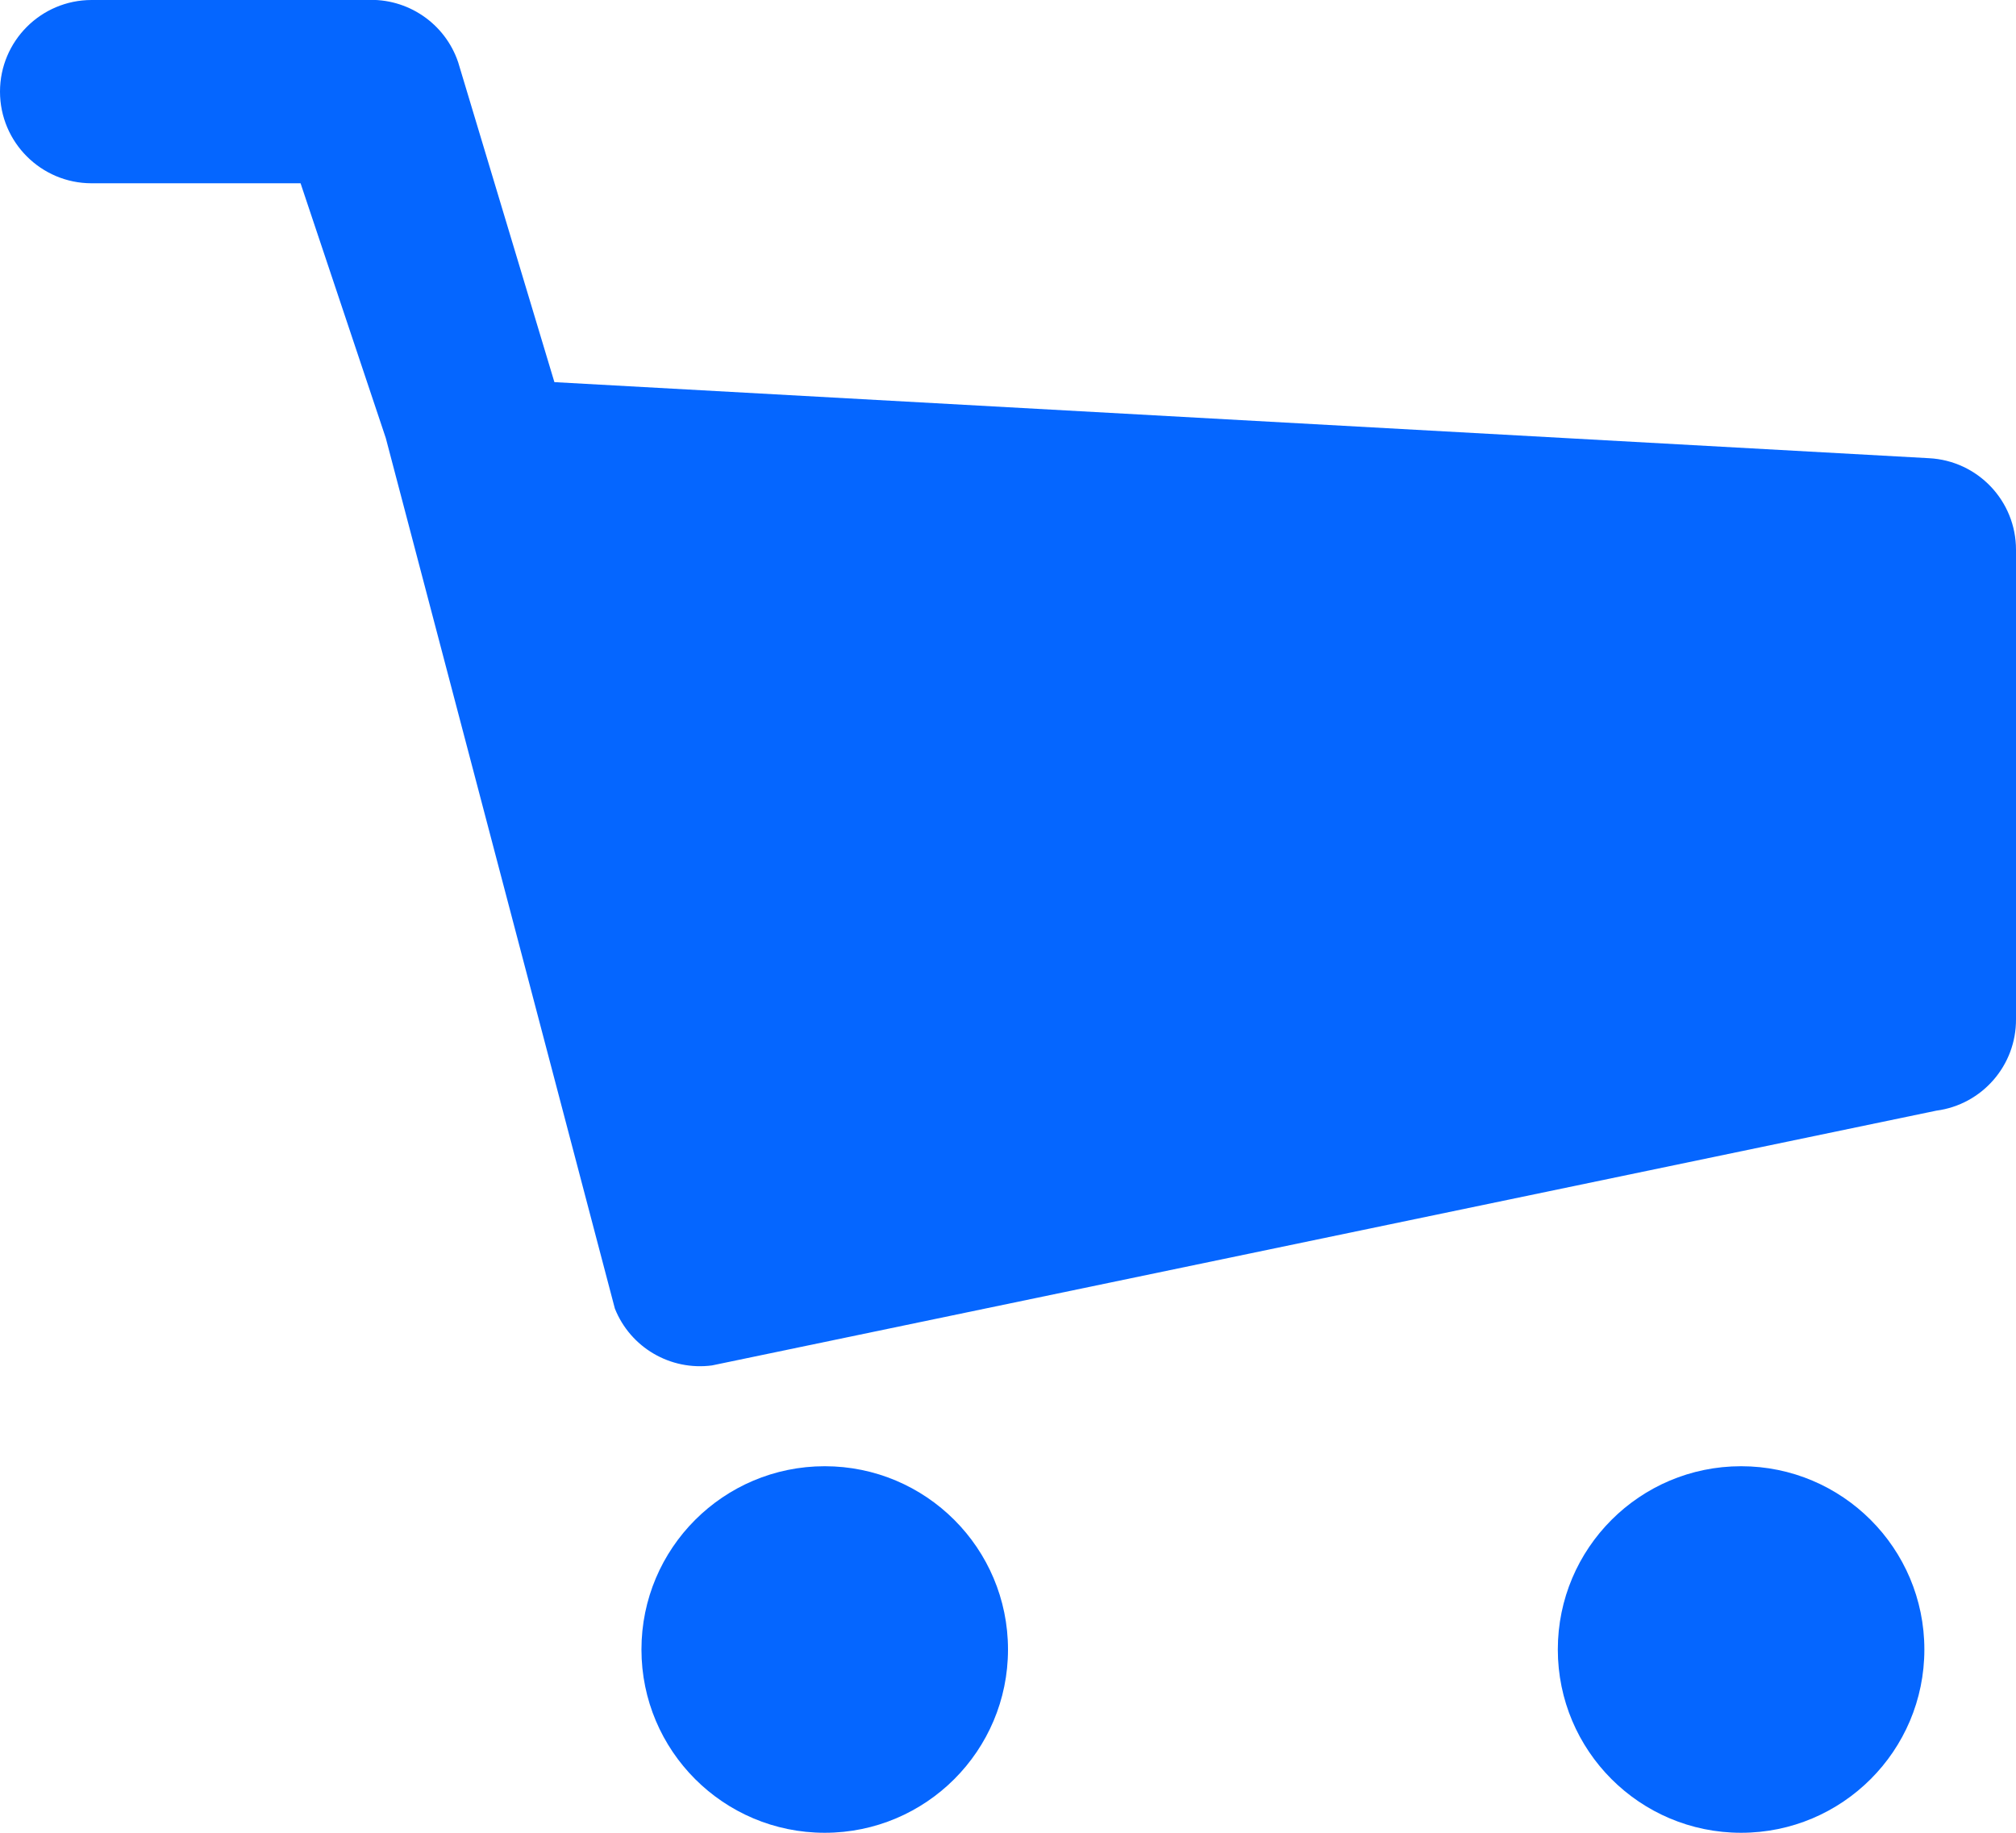
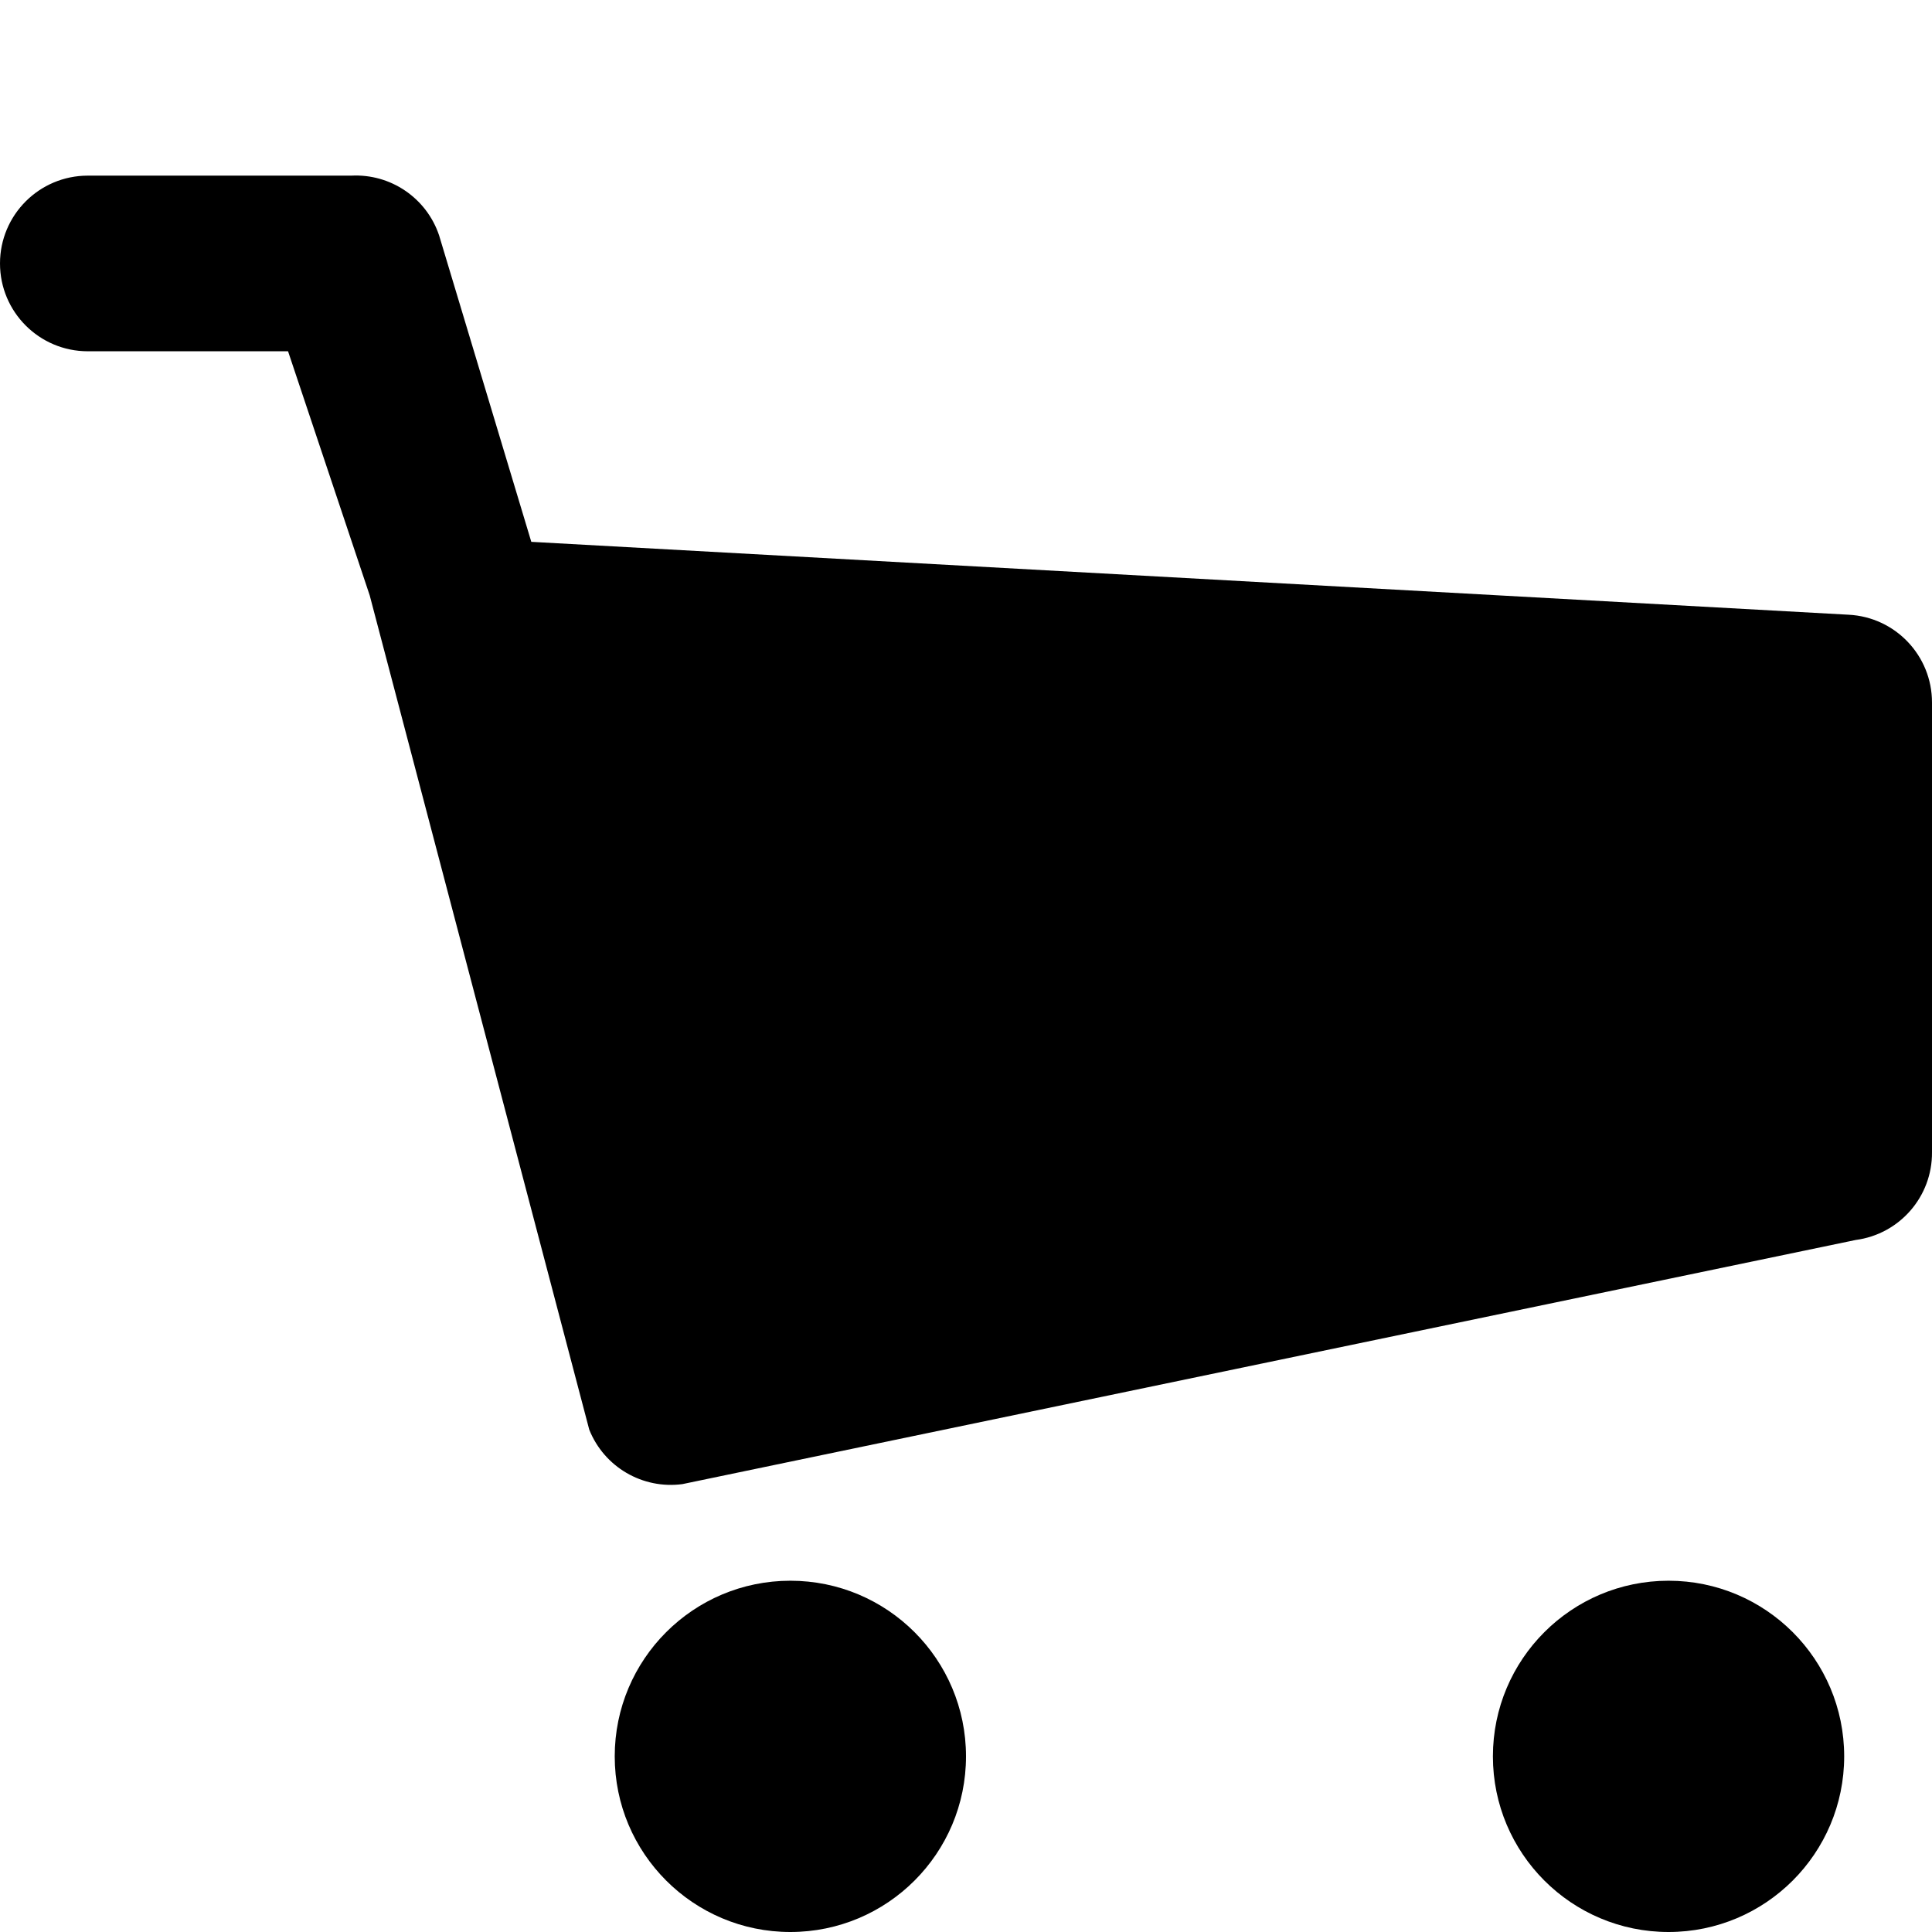
- <svg xmlns="http://www.w3.org/2000/svg" width="22px" height="20px" viewBox="0 0 22 20" version="1.1">
-   <g id="Page-1" stroke="none" stroke-width="1" fill="none" fill-rule="evenodd">
-     <g id="1440" transform="translate(-666, -747)">
-       <g id="cart" transform="translate(666, 745)">
-         <rect id="Rectangle" x="0" y="0" width="24" height="24" />
-         <circle id="Oval" fill="#0566ff" fill-rule="nonzero" cx="19" cy="20" r="2" />
-         <circle id="Oval" fill="#0566ff" fill-rule="nonzero" cx="9" cy="20" r="2" />
-         <path d="M21.05,7 L6.05,6.17 L5,2.68 C4.857,2.255 4.448,1.977 4,2 L1,2 C0.448,2 6.76353751e-17,2.448 0,3 C-6.76353751e-17,3.552 0.448,4 1,4 L3.28,4 L4.21,6.78 L6.71,16.28 C6.88,16.705 7.316,16.96 7.77,16.9 L21.13,14.12 C21.631,14.054 22.004,13.625 22,13.12 L22,8 C22.001,7.467 21.583,7.027 21.05,7 Z" id="Path" fill="#0566ff" fill-rule="nonzero" />
-       </g>
-     </g>
-   </g>
+ <svg xmlns="http://www.w3.org/2000/svg" width="22" height="22">
+   <circle fill-rule="nonzero" cx="19" cy="20" r="2" />
+   <circle fill-rule="nonzero" cx="9" cy="20" r="2" />
+   <path d="M21.05 7l-15-.83L5 2.68A1 1 0 0 0 4 2H1a1 1 0 1 0 0 2h2.28l.93 2.78 2.5 9.5a1 1 0 0 0 1.06.62l13.36-2.78a1 1 0 0 0 .87-1V8a1 1 0 0 0-.95-1z" fill-rule="nonzero" />
</svg>
